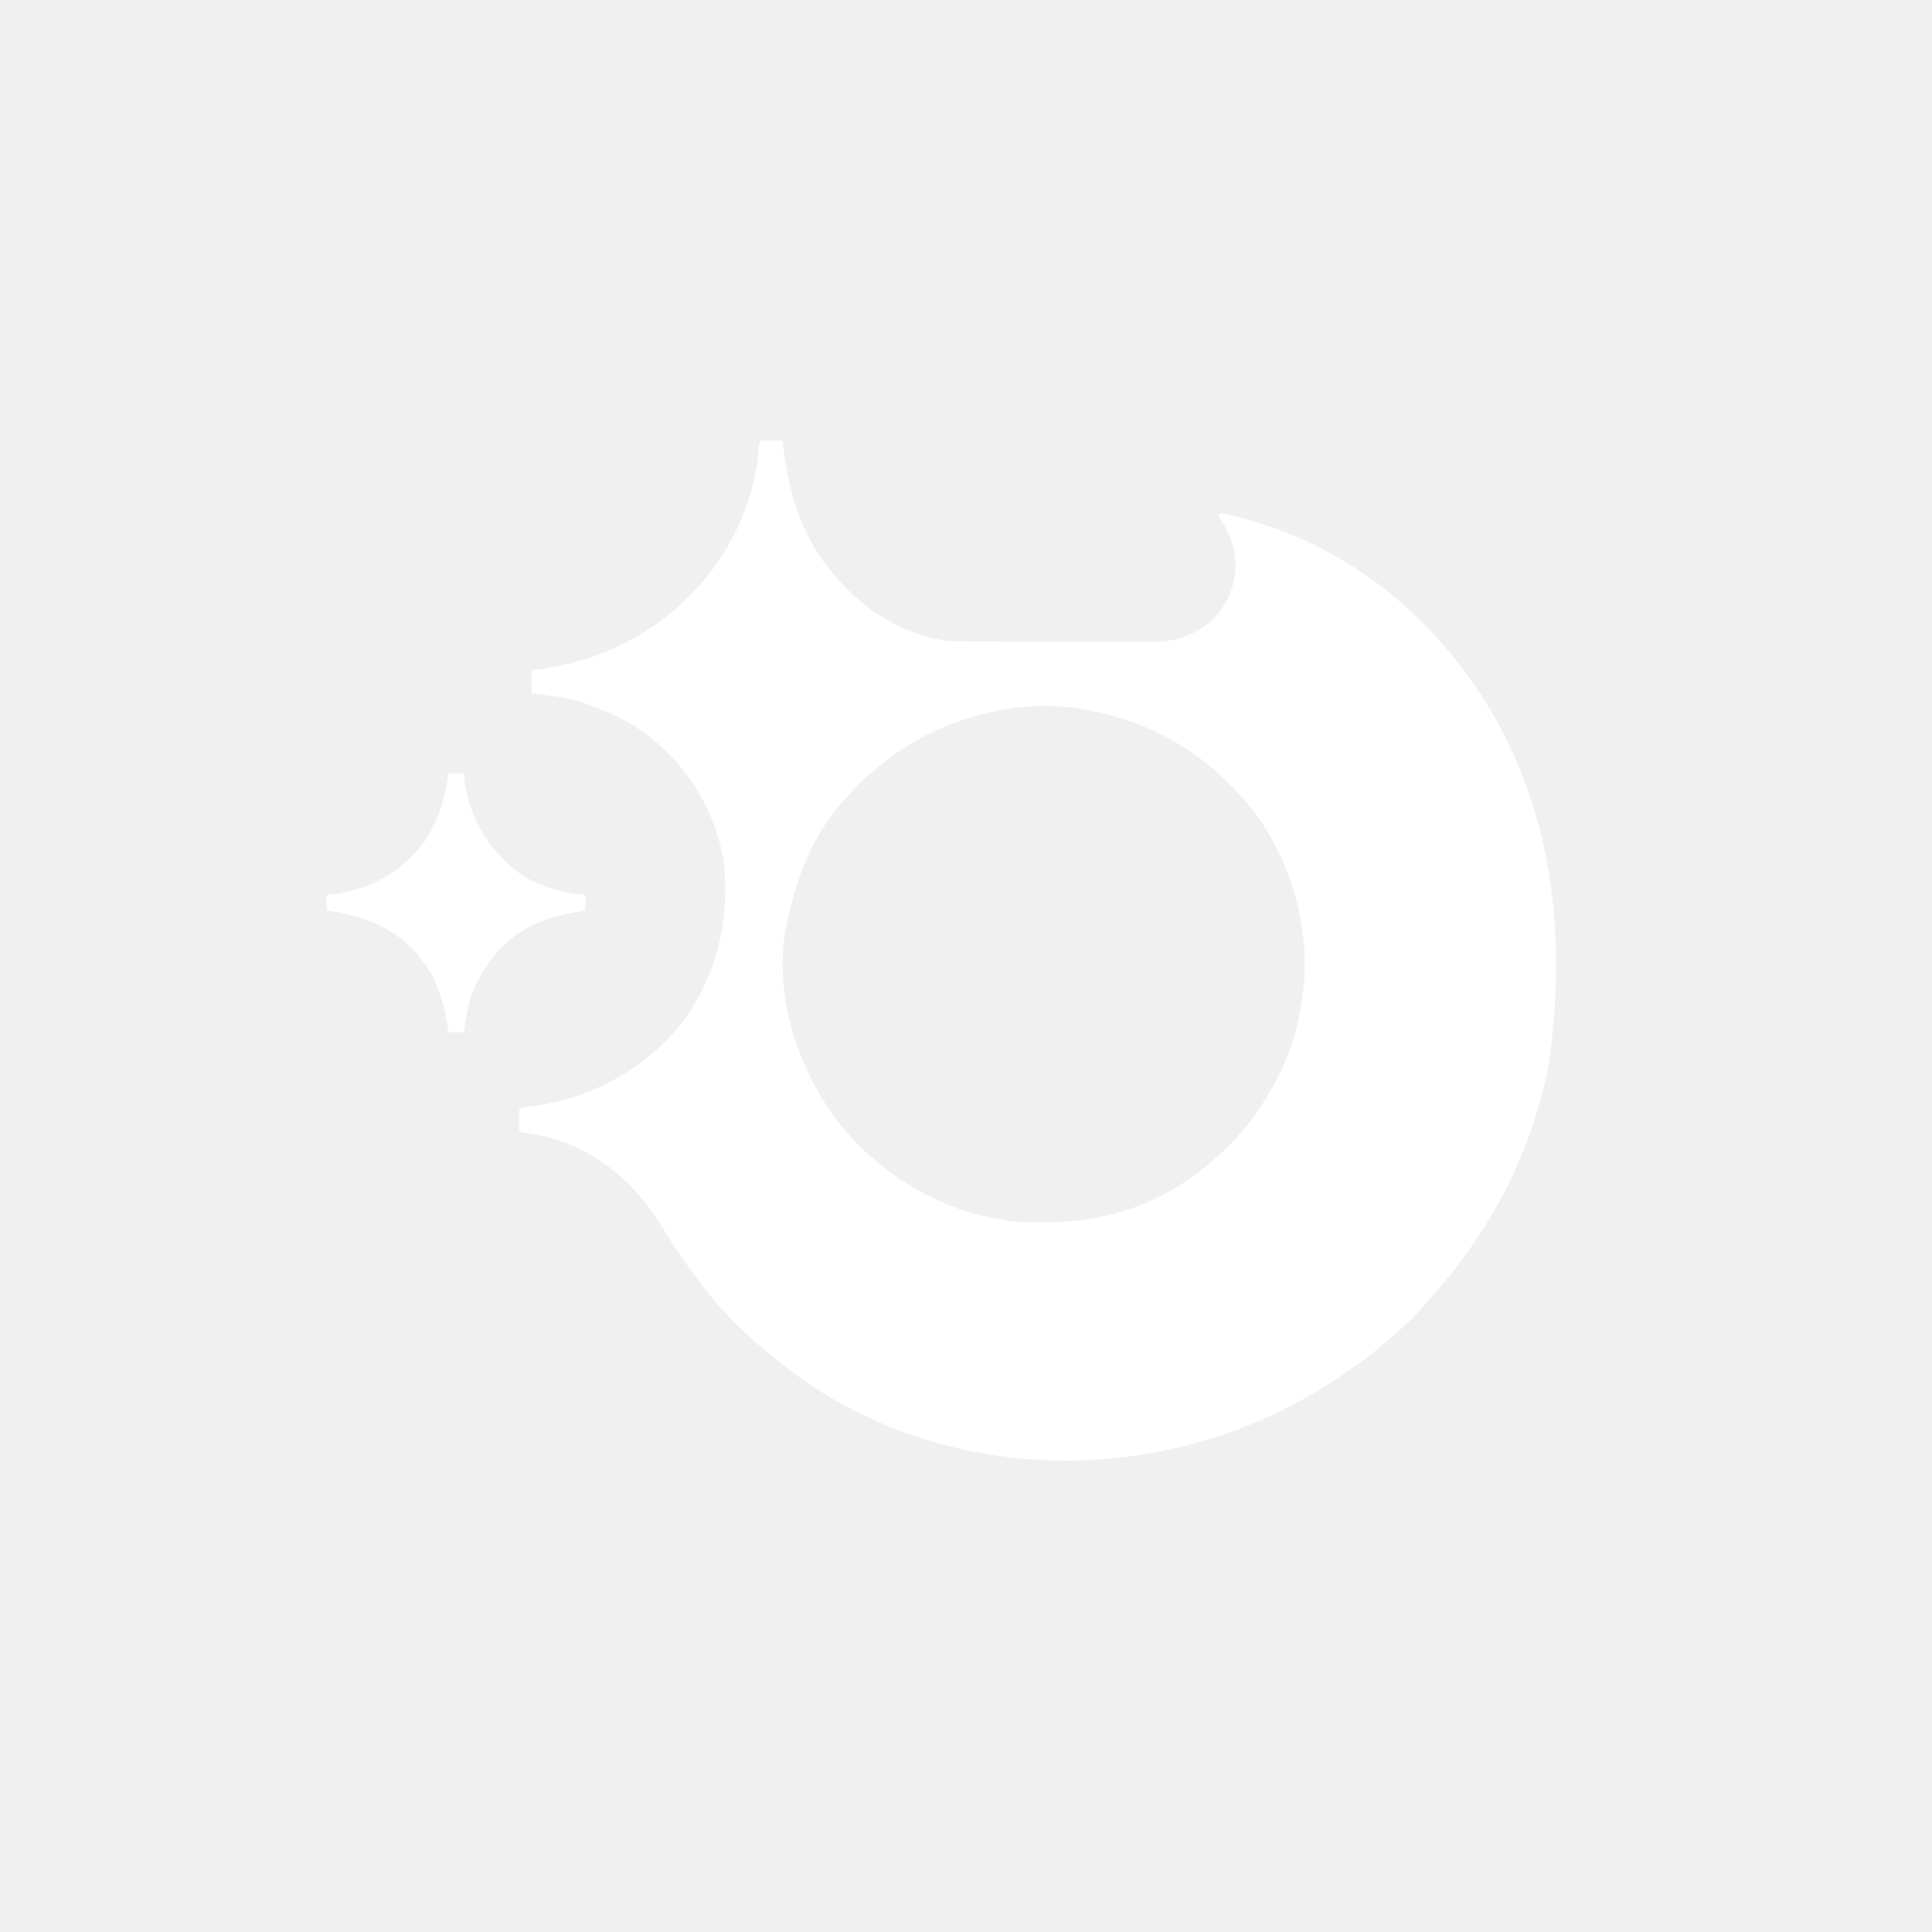
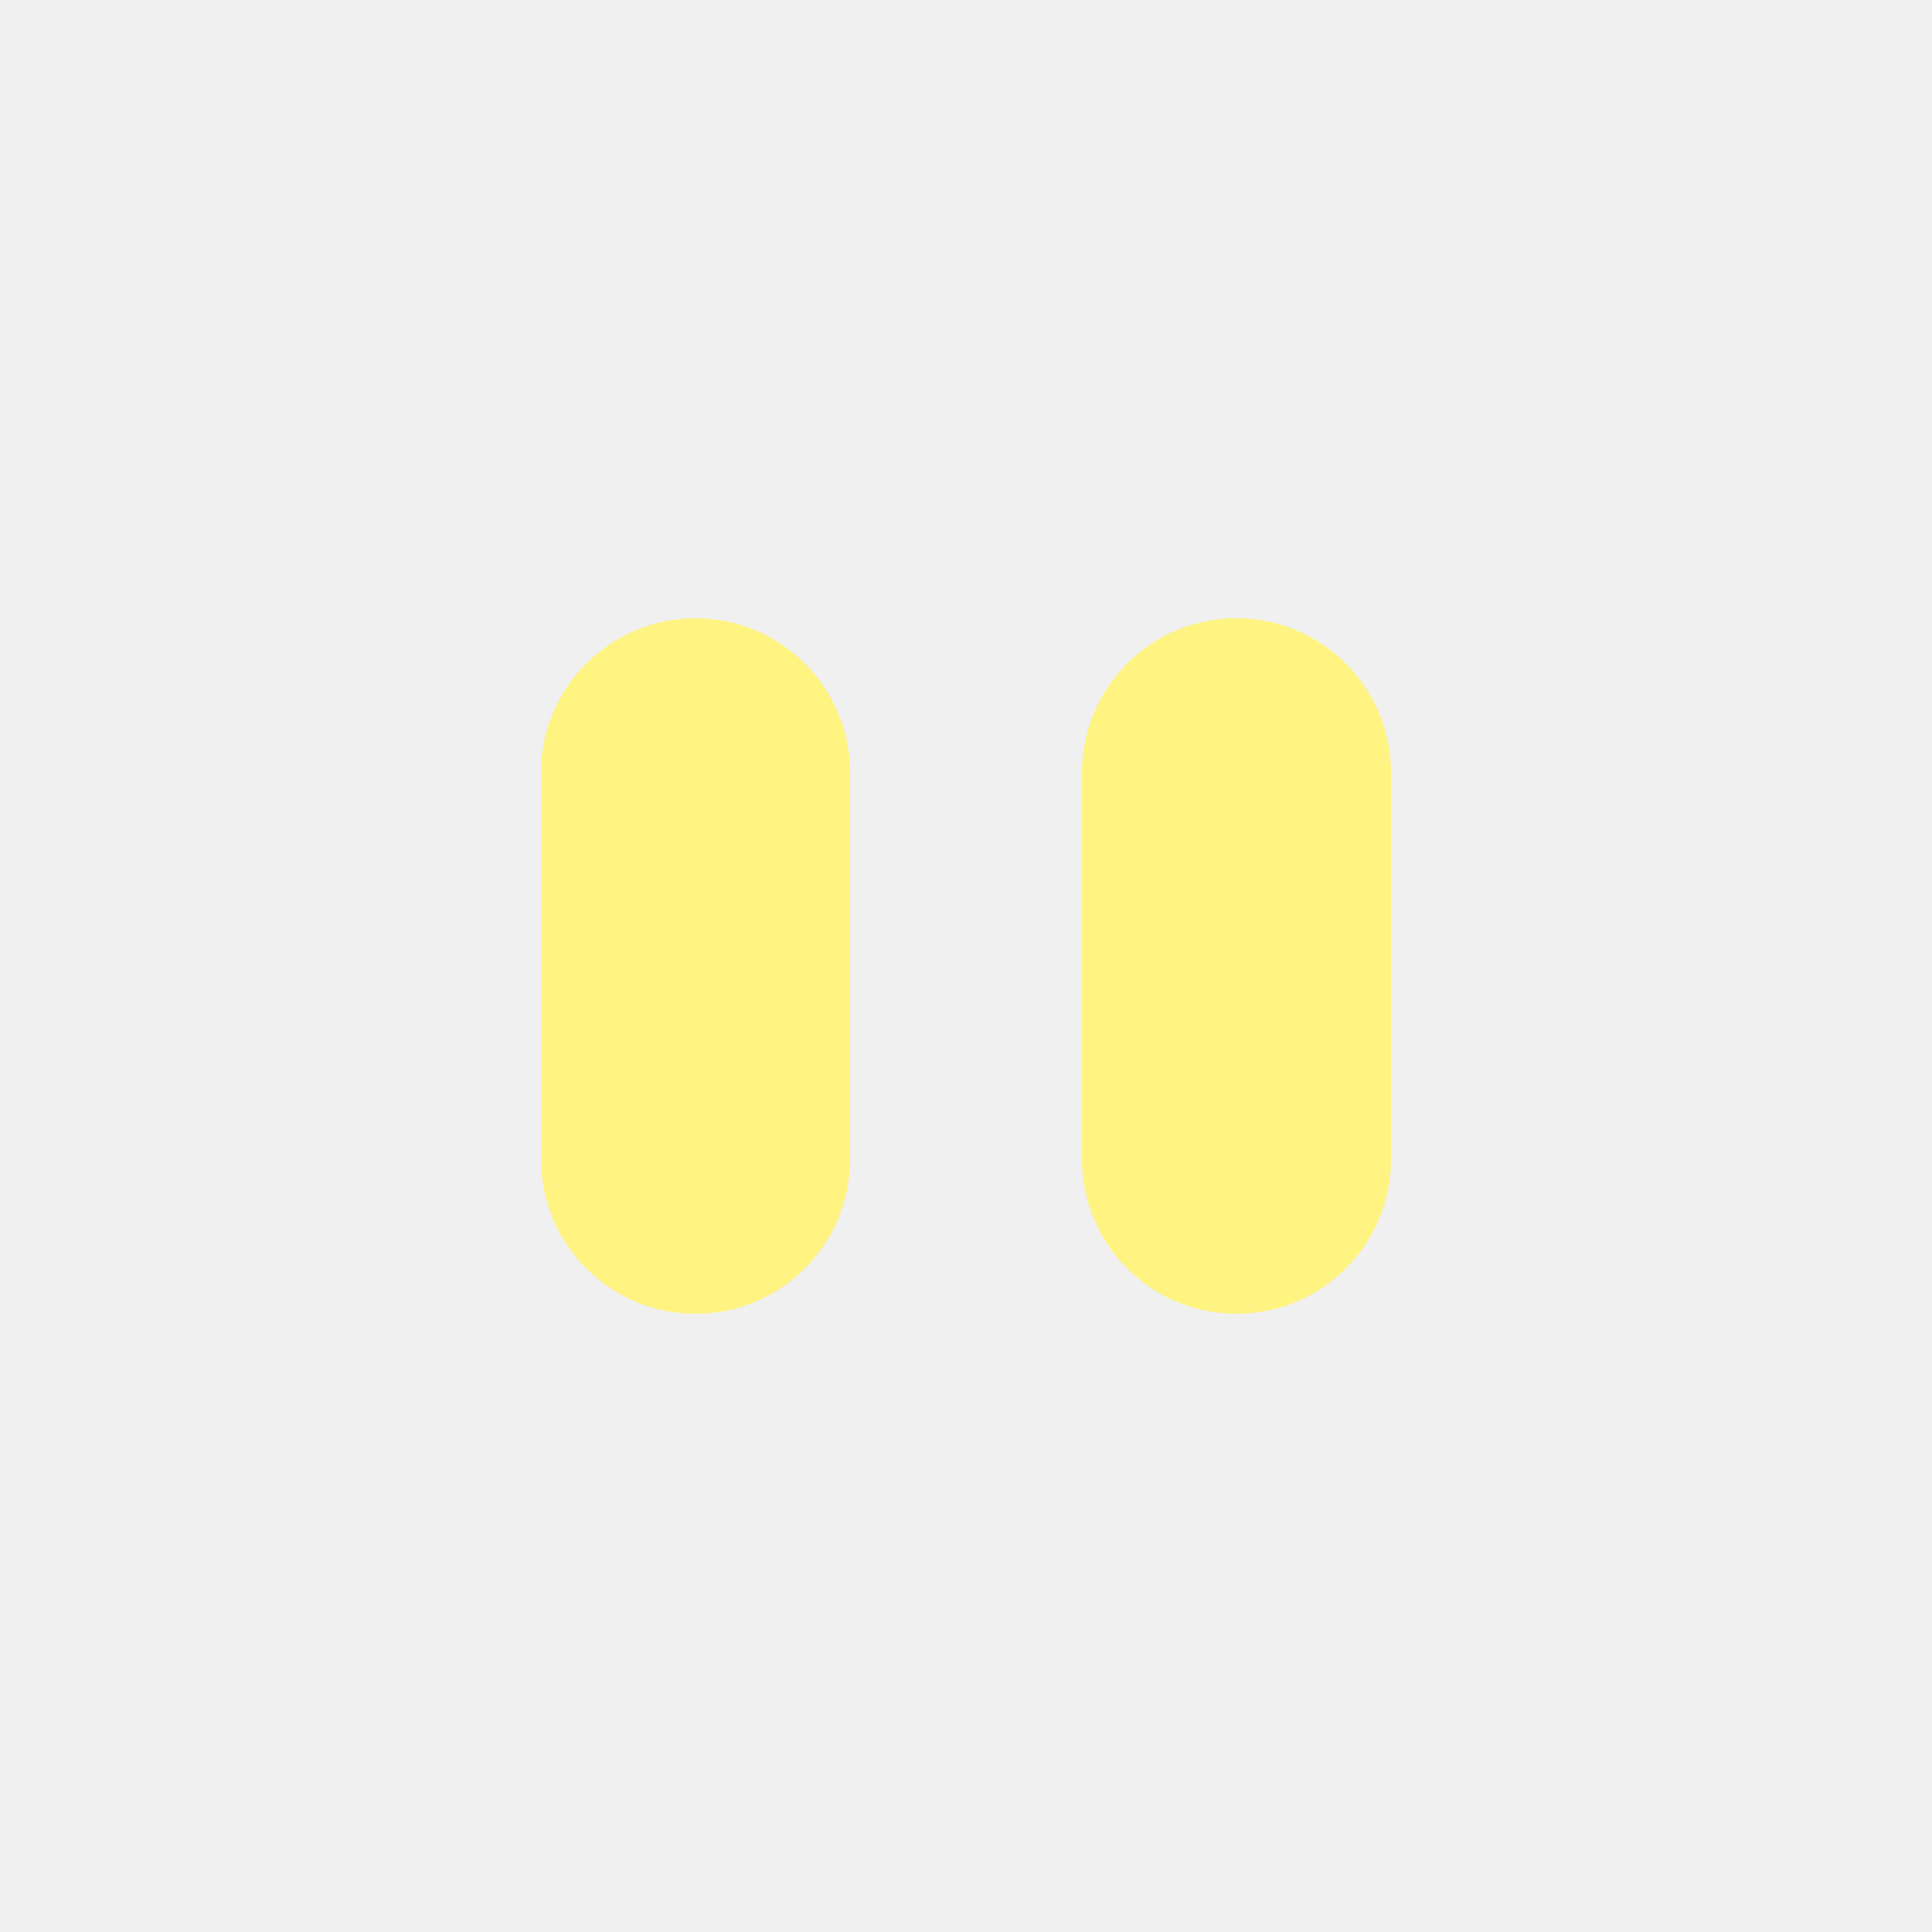
- <svg xmlns="http://www.w3.org/2000/svg" width="1024" height="1024" viewBox="0 0 1254 1254" role="img" aria-label="OrixNotch logo">
-   <path d="M0 0 C1.301 0.007 2.602 0.019 3.902 0.035 C4.566 0.04 5.229 0.044 5.912 0.049 C7.555 0.061 9.197 0.079 10.84 0.098 C10.872 0.396 10.872 0.396 11.036 1.907 C14.328 31.461 21.883 59.531 40.84 83.098 C41.25 83.613 41.659 84.128 42.082 84.659 C61.088 108.415 87.245 125.732 117.84 130.098 C122.577 130.386 127.304 130.402 132.048 130.404 C133.453 130.412 134.859 130.42 136.265 130.429 C140.056 130.451 143.848 130.46 147.64 130.465 C150.017 130.469 152.394 130.475 154.771 130.482 C163.088 130.507 171.404 130.52 179.721 130.523 C187.435 130.527 195.149 130.557 202.863 130.599 C209.517 130.633 216.171 130.649 222.825 130.649 C226.786 130.65 230.746 130.659 234.706 130.687 C238.437 130.714 242.167 130.716 245.898 130.7 C247.254 130.698 248.611 130.704 249.967 130.721 C265.526 130.894 278.669 126.567 290.238 115.883 C299.98 105.899 304.75 93.82 304.867 79.844 C304.361 68.841 300.944 60.219 294.914 51.094 C294.56 50.435 294.205 49.776 293.84 49.098 C294.17 48.438 294.5 47.778 294.84 47.098 C366.02 61.575 423.122 103.818 463.195 163.586 C505.494 228.158 522.775 309.914 507.234 410.035 C505.967 415.781 504.447 421.439 502.84 427.098 C502.606 427.956 502.372 428.814 502.131 429.699 C489.31 476.562 465.163 518.431 433.043 554.731 C431.994 555.923 430.962 557.13 429.934 558.34 C423.269 566.167 415.923 573.529 408.086 580.184 C406.345 581.667 404.638 583.171 402.938 584.699 C393.179 593.384 382.69 600.84 371.84 608.098 C371.054 608.624 370.269 609.15 369.46 609.692 C300.795 655.305 214.656 672.377 133.84 656.098 C132.843 655.897 131.846 655.696 130.819 655.489 C87.547 646.497 44.669 627.143 10.273 599.259 C8.877 598.128 7.469 597.012 6.059 595.898 C-9.83 583.183 -25.531 568.832 -37.947 552.675 C-39.366 550.83 -40.805 549 -42.242 547.168 C-50.973 535.971 -58.956 524.474 -66.261 512.301 C-83.818 483.08 -108.21 461.029 -141.773 452.102 C-147.549 450.709 -153.265 449.778 -159.16 449.098 C-160.849 447.409 -160.292 445.333 -160.297 443.082 C-160.293 442.427 -160.289 441.772 -160.285 441.098 C-160.289 440.443 -160.293 439.788 -160.297 439.113 C-160.287 434.224 -160.287 434.224 -159.16 433.098 C-157.729 432.86 -156.289 432.678 -154.848 432.52 C-114.958 427.832 -79.59 409.264 -54.277 377.754 C-31.774 347.192 -23.021 310.147 -27.576 272.675 C-33.016 239.202 -52.086 209.429 -79.259 189.457 C-90.713 181.268 -102.927 175.821 -116.16 171.098 C-116.787 170.872 -117.415 170.646 -118.061 170.414 C-129.07 166.572 -140.641 165.472 -152.16 164.098 C-152.16 159.148 -152.16 154.198 -152.16 149.098 C-150.527 148.89 -148.894 148.683 -147.211 148.469 C-112.275 143.747 -81.21 130.22 -55.16 106.098 C-54.561 105.548 -53.962 104.998 -53.345 104.431 C-24.976 78.101 -7.114 41.453 -4.371 2.785 C-3.984 -0.311 -3.203 0.099 0 0 Z M110.84 188.098 C110.199 188.389 109.558 188.68 108.897 188.979 C93.827 195.923 80.715 204.862 68.299 215.83 C66.783 217.147 65.235 218.418 63.68 219.688 C61.388 221.589 59.388 223.564 57.465 225.848 C55.667 227.968 53.874 230.062 51.969 232.086 C31.23 254.244 19.851 282.801 13.84 312.098 C13.707 312.714 13.574 313.329 13.438 313.964 C6.703 346.065 13.568 382.003 27.84 411.098 C28.02 411.473 28.02 411.473 28.933 413.37 C48.446 453.585 83.956 484.127 126.027 499.098 C135.735 502.396 145.726 504.482 155.84 506.098 C156.924 506.273 158.008 506.448 159.125 506.628 C162.962 507.167 166.755 507.293 170.625 507.336 C171.355 507.346 172.085 507.355 172.837 507.365 C189.307 507.54 204.785 507.153 220.84 503.098 C221.619 502.916 222.398 502.734 223.2 502.546 C250.735 496.103 275.463 481.527 295.84 462.098 C296.406 461.564 296.972 461.03 297.556 460.48 C312.133 446.663 322.625 431.906 331.84 414.098 C332.137 413.534 332.435 412.97 332.741 412.39 C340.668 397.216 345.429 379.996 347.84 363.098 C347.933 362.524 348.025 361.95 348.121 361.359 C354.208 320.148 342.026 275.363 317.562 241.913 C313.628 236.685 309.385 231.803 304.84 227.098 C304.329 226.561 303.819 226.025 303.293 225.473 C276.284 197.202 242.405 180.284 203.84 174.098 C203.225 173.995 202.61 173.891 201.976 173.785 C171.489 169.273 138.643 175.389 110.84 188.098 Z " fill="#FFFFFF" transform="translate(497.1602,285.9023)" />
-   <path d="M0 0 C3.3 0 6.6 0 10 0 C10.086 0.837 10.173 1.673 10.262 2.535 C12.753 24.119 21.43 41.883 37 57 C37.701 57.699 38.403 58.397 39.125 59.117 C52.665 71.811 70.912 77.277 89 79 C89 82.3 89 85.6 89 89 C87.623 89.231 86.247 89.461 84.828 89.699 C74.628 91.477 65.289 93.286 56 98 C55.095 98.418 54.19 98.835 53.258 99.266 C35.114 108.209 21.486 126.051 14.682 144.792 C12.357 152.32 11.257 160.238 10 168 C6.7 168 3.4 168 0 168 C-0.098 167.14 -0.196 166.28 -0.297 165.395 C-3.056 142.887 -12.279 121.719 -30.433 107.395 C-45.181 96.449 -60.974 91.436 -79 89 C-79 85.7 -79 82.4 -79 79 C-77.779 78.841 -76.559 78.683 -75.301 78.52 C-50.82 75.139 -30.988 64.68 -15.875 44.781 C-6.438 30.783 -2.097 16.611 0 0 Z " fill="#FFFFFF" transform="translate(291,502)" />
+ <svg xmlns="http://www.w3.org/2000/svg" width="100" height="100" viewBox="0 0 100 100" role="img" aria-label="NekoNotch logo">
+   <path d="M 36,32 A 8,8 0 0,1 44,40 L 44,60 A 8,8 0 0,1 36,68 A 8,8 0 0,1 28,60 L 28,40 A 8,8 0 0,1 36,32 Z" fill="#FFF382" />
+   <path d="M 64,32 A 8,8 0 0,1 72,40 L 72,60 A 8,8 0 0,1 64,68 A 8,8 0 0,1 56,60 L 56,40 A 8,8 0 0,1 64,32 Z" fill="#FFF382" />
</svg>
